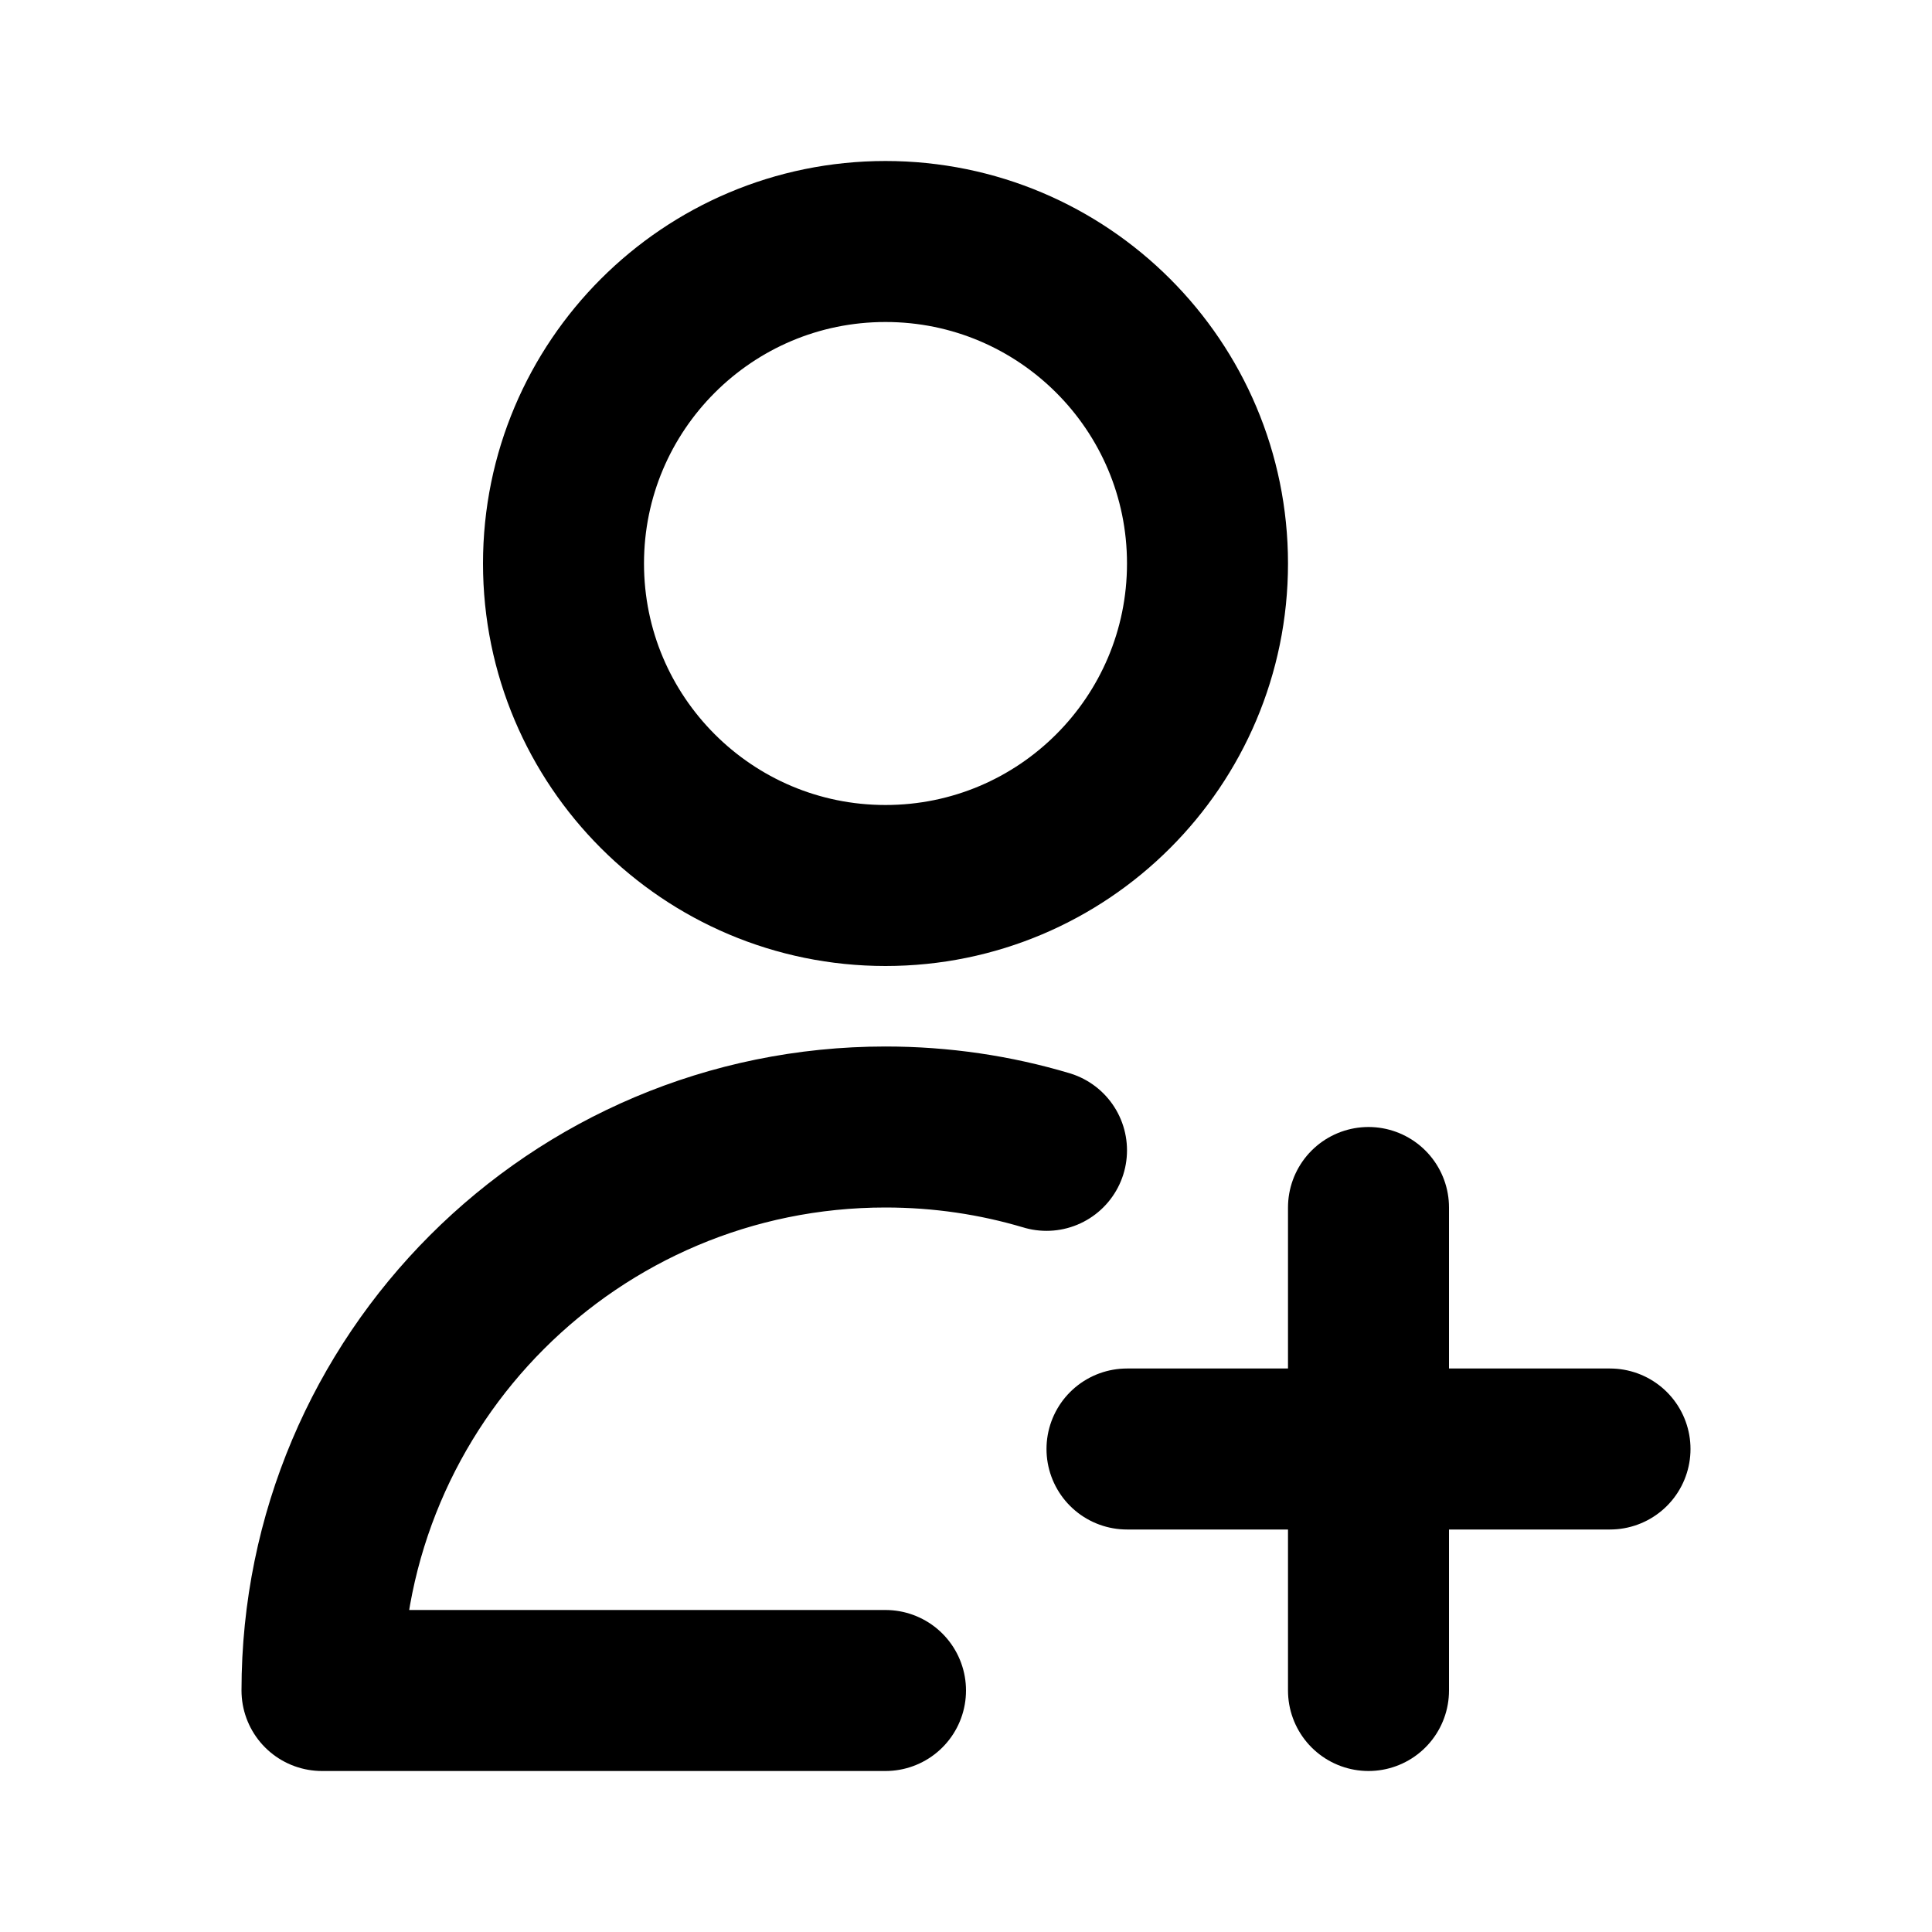
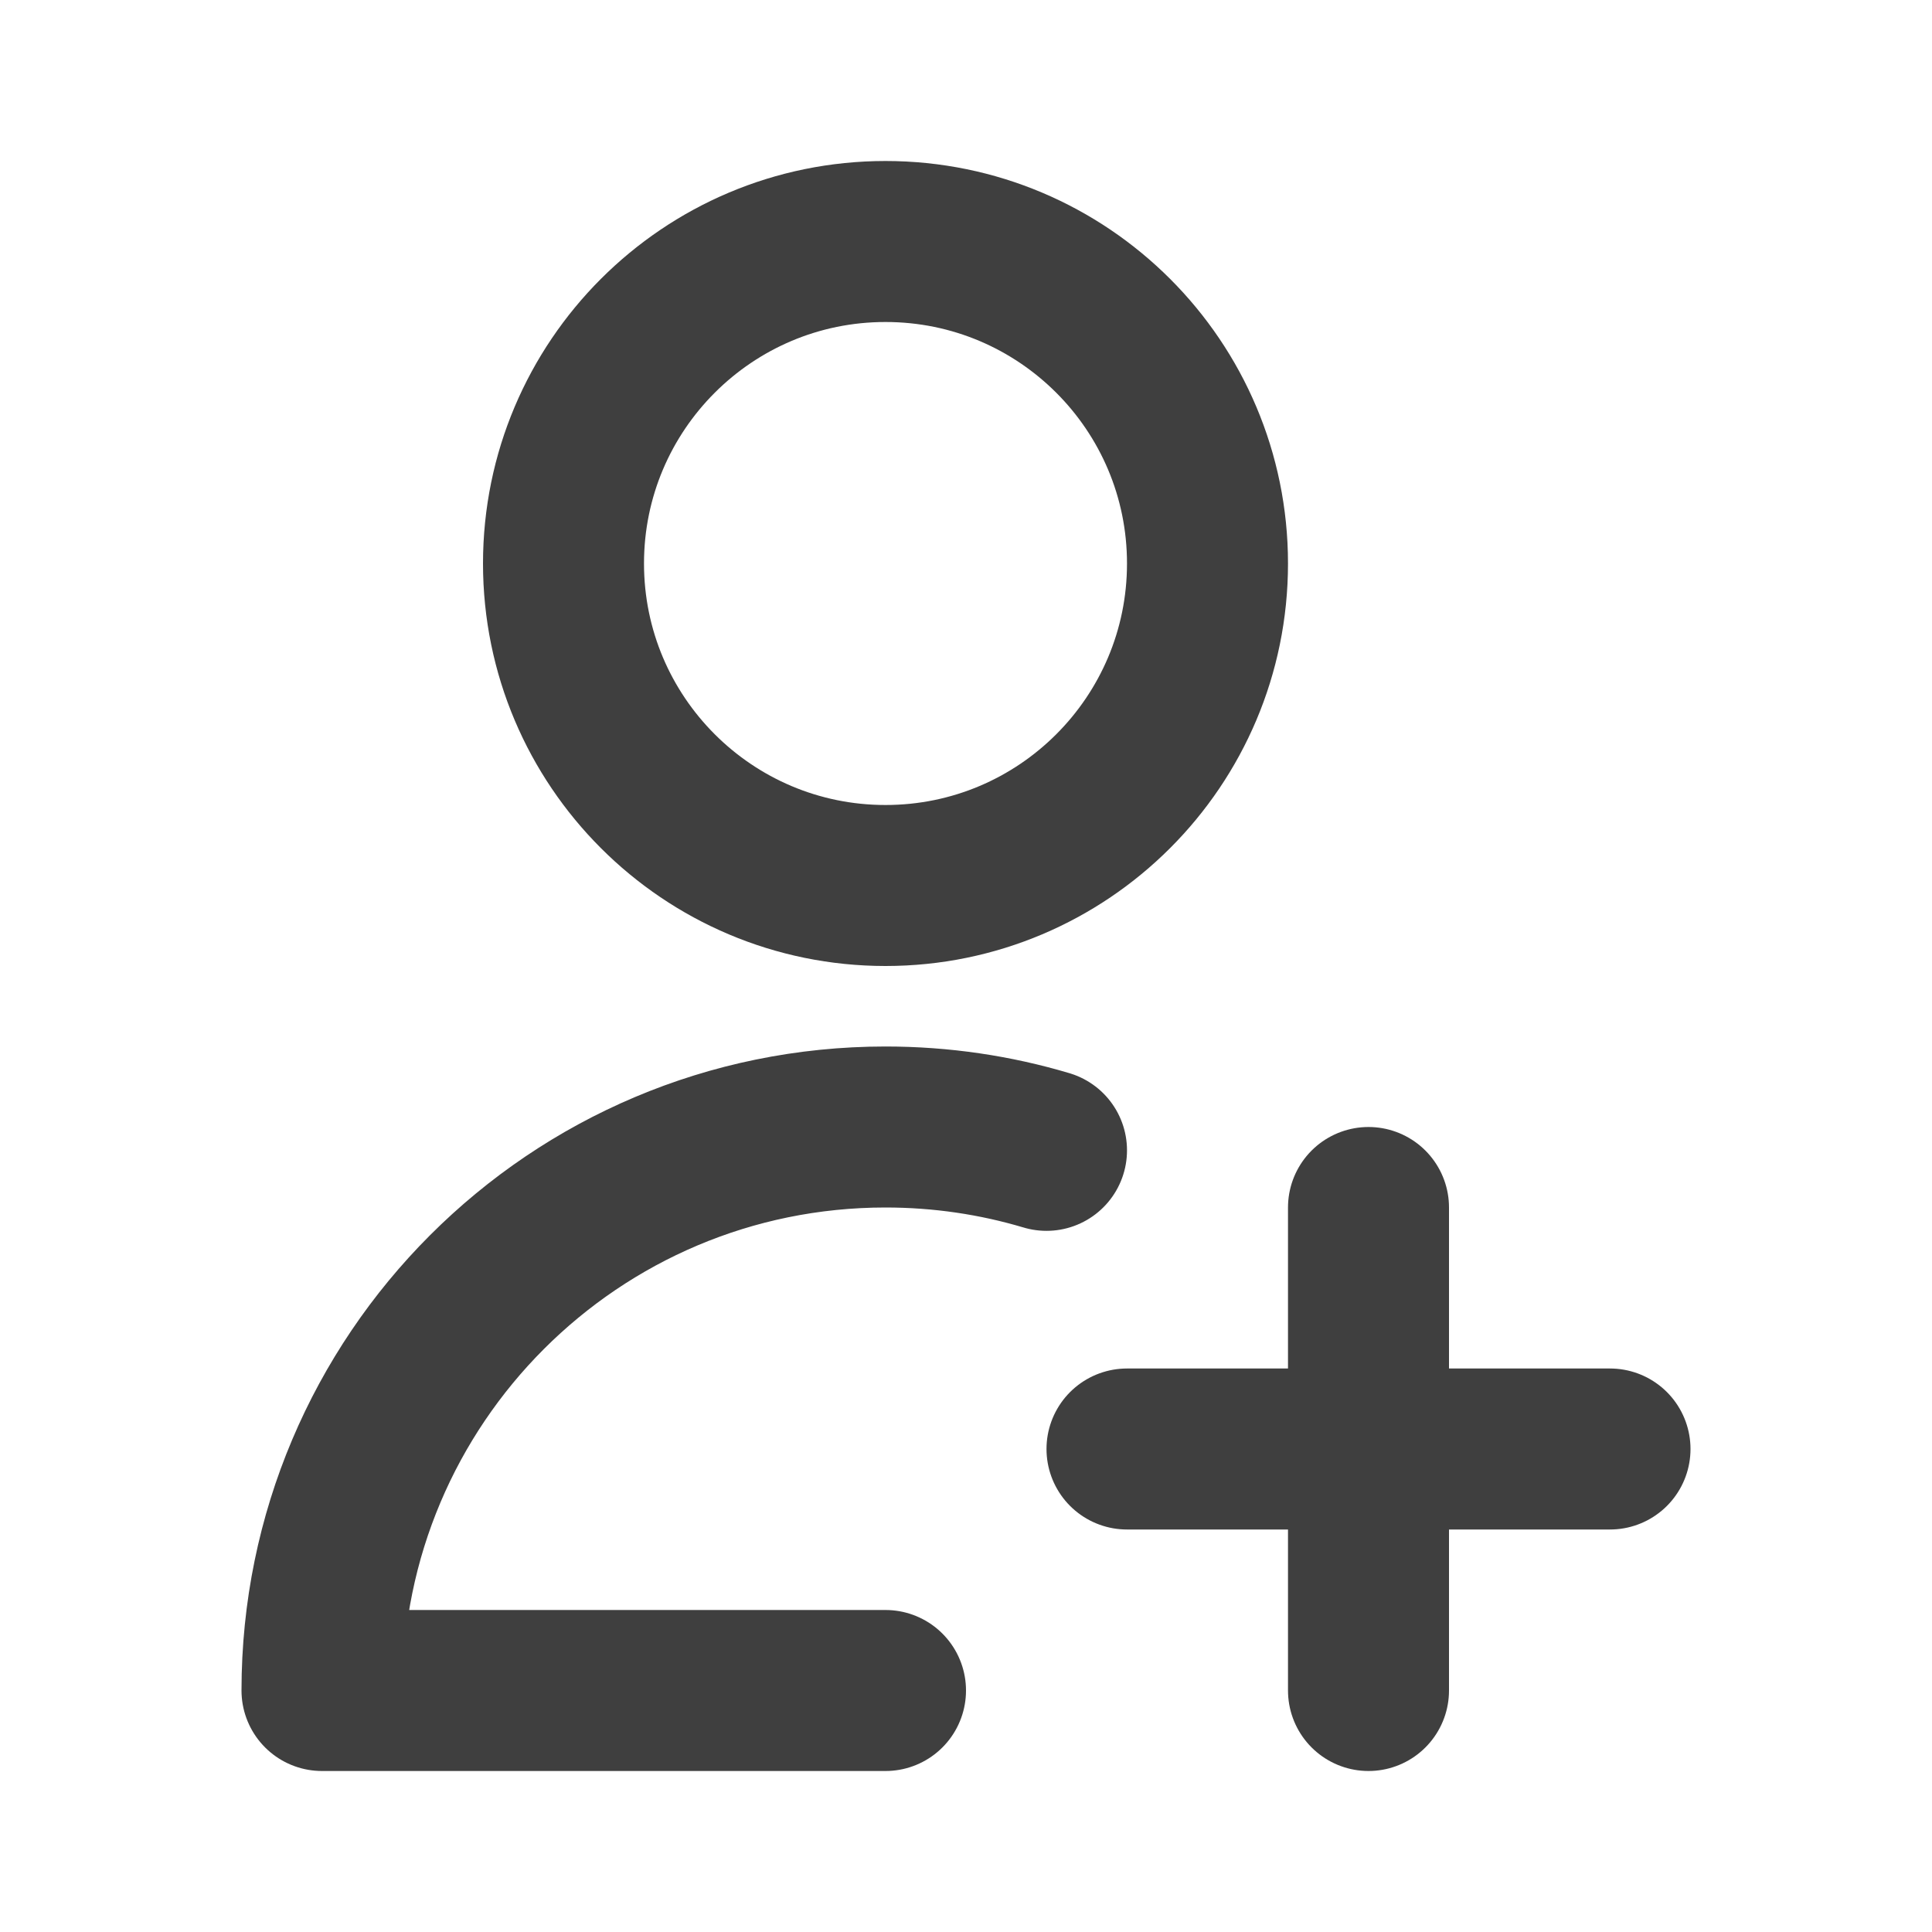
<svg xmlns="http://www.w3.org/2000/svg" width="800px" height="800px" viewBox="0 0 24 24" fill="none">
-   <path d="M20 18L17 18M17 18L14 18M17 18V15M17 18V21M11 21H4C4 17.134 7.134 14 11 14C11.695 14 12.366 14.101 13 14.29M15 7C15 9.209 13.209 11 11 11C8.791 11 7 9.209 7 7C7 4.791 8.791 3 11 3C13.209 3 15 4.791 15 7Z" stroke="#000000" stroke-width="2" stroke-linecap="round" stroke-linejoin="round" />
+   <path d="M20 18L17 18M17 18L14 18M17 18V15M17 18V21M11 21H4C4 17.134 7.134 14 11 14C11.695 14 12.366 14.101 13 14.29M15 7C15 9.209 13.209 11 11 11C8.791 11 7 9.209 7 7C7 4.791 8.791 3 11 3C13.209 3 15 4.791 15 7Z" stroke="#3f3f3f" stroke-width="2" stroke-linecap="round" stroke-linejoin="round" />
</svg>
